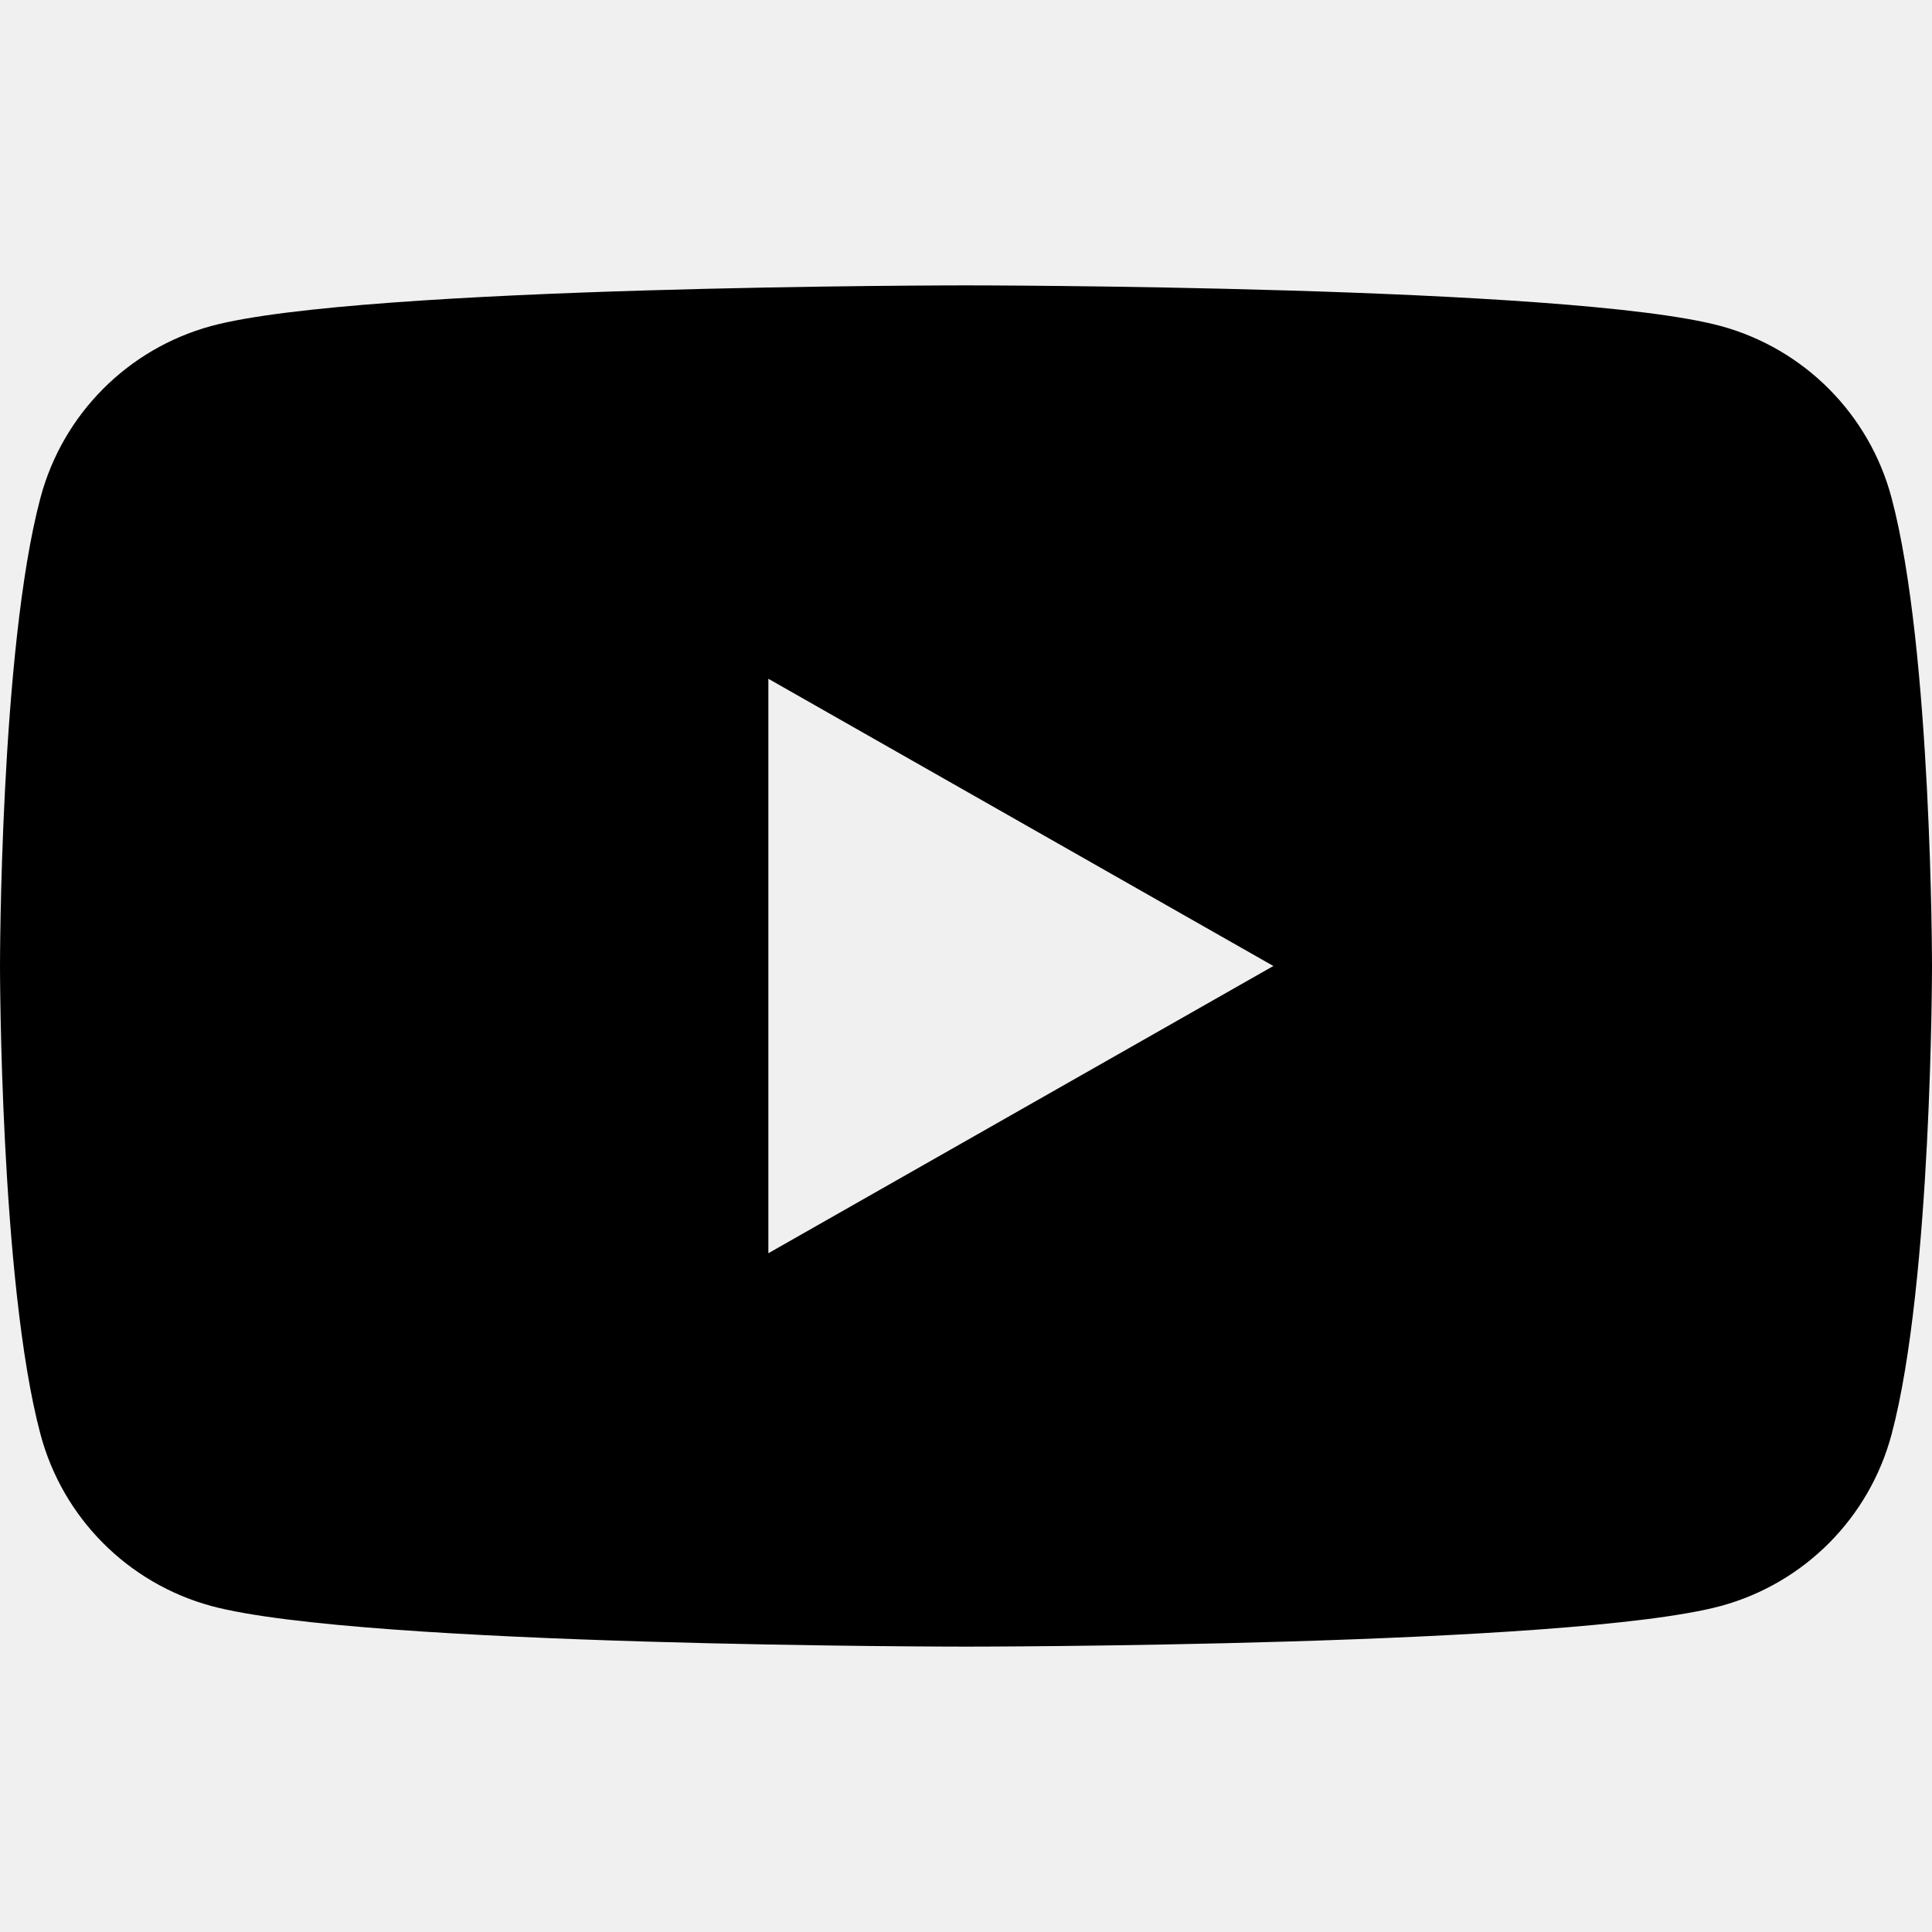
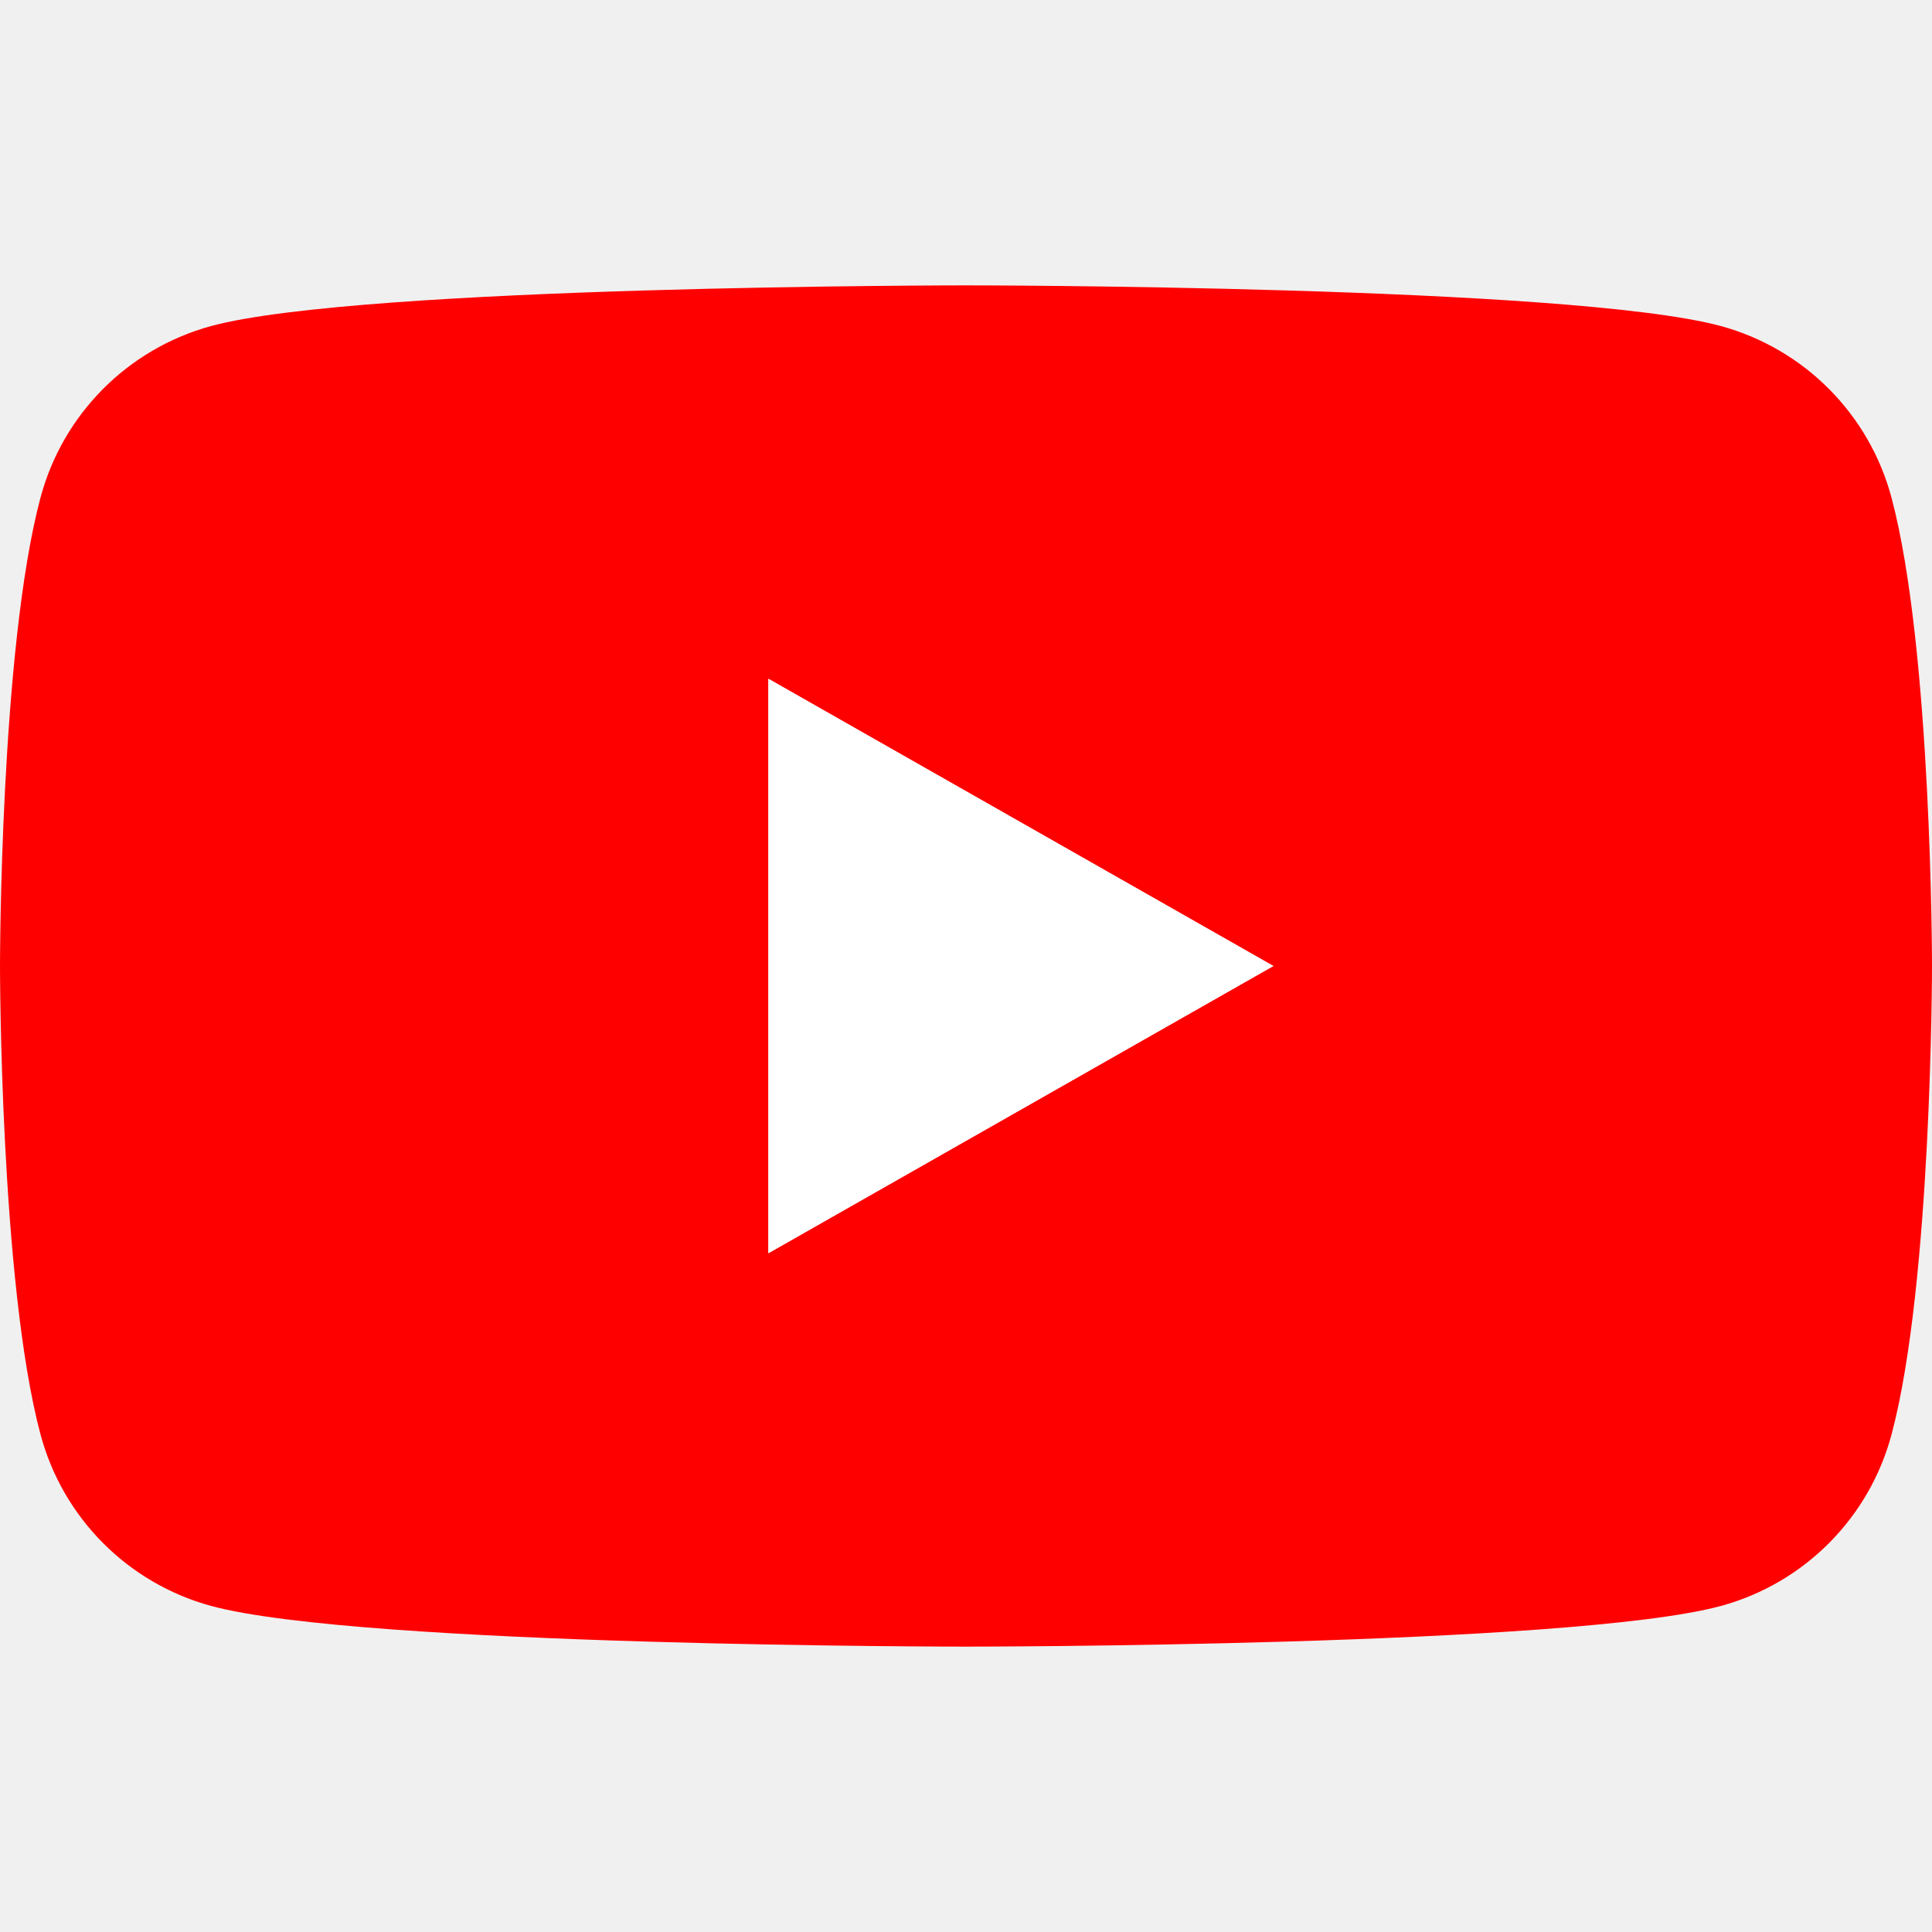
<svg xmlns="http://www.w3.org/2000/svg" role="img" viewBox="0 0 24 24">
-   <path d="M23.498 6.186a3.016 3.016 0 0 0-2.122-2.136C19.505 3.545 12 3.545 12 3.545s-7.505 0-9.377.505A3.017 3.017 0 0 0 .502 6.186C0 8.07 0 12 0 12s0 3.93.502 5.814a3.016 3.016 0 0 0 2.122 2.136c1.871.505 9.376.505 9.376.505s7.505 0 9.377-.505a3.015 3.015 0 0 0 2.122-2.136C24 15.93 24 12 24 12s0-3.93-.502-5.814zM9.545 15.568V8.432L15.818 12l-6.273 3.568z" />
+   <path fill="#FF0000" d="M23.498 6.186a3.016 3.016 0 0 0-2.122-2.136C19.505 3.545 12 3.545 12 3.545s-7.505 0-9.377.505A3.017 3.017 0 0 0 .502 6.186C0 8.07 0 12 0 12s0 3.93.502 5.814a3.016 3.016 0 0 0 2.122 2.136c1.871.505 9.376.505 9.376.505s7.505 0 9.377-.505a3.015 3.015 0 0 0 2.122-2.136C24 15.93 24 12 24 12s0-3.93-.502-5.814zM9.545 15.568V8.432L15.818 12l-6.273 3.568z" />
+   <path fill="#FFFFFF" d="M9.545 15.568V8.432L15.818 12z" />
</svg>
